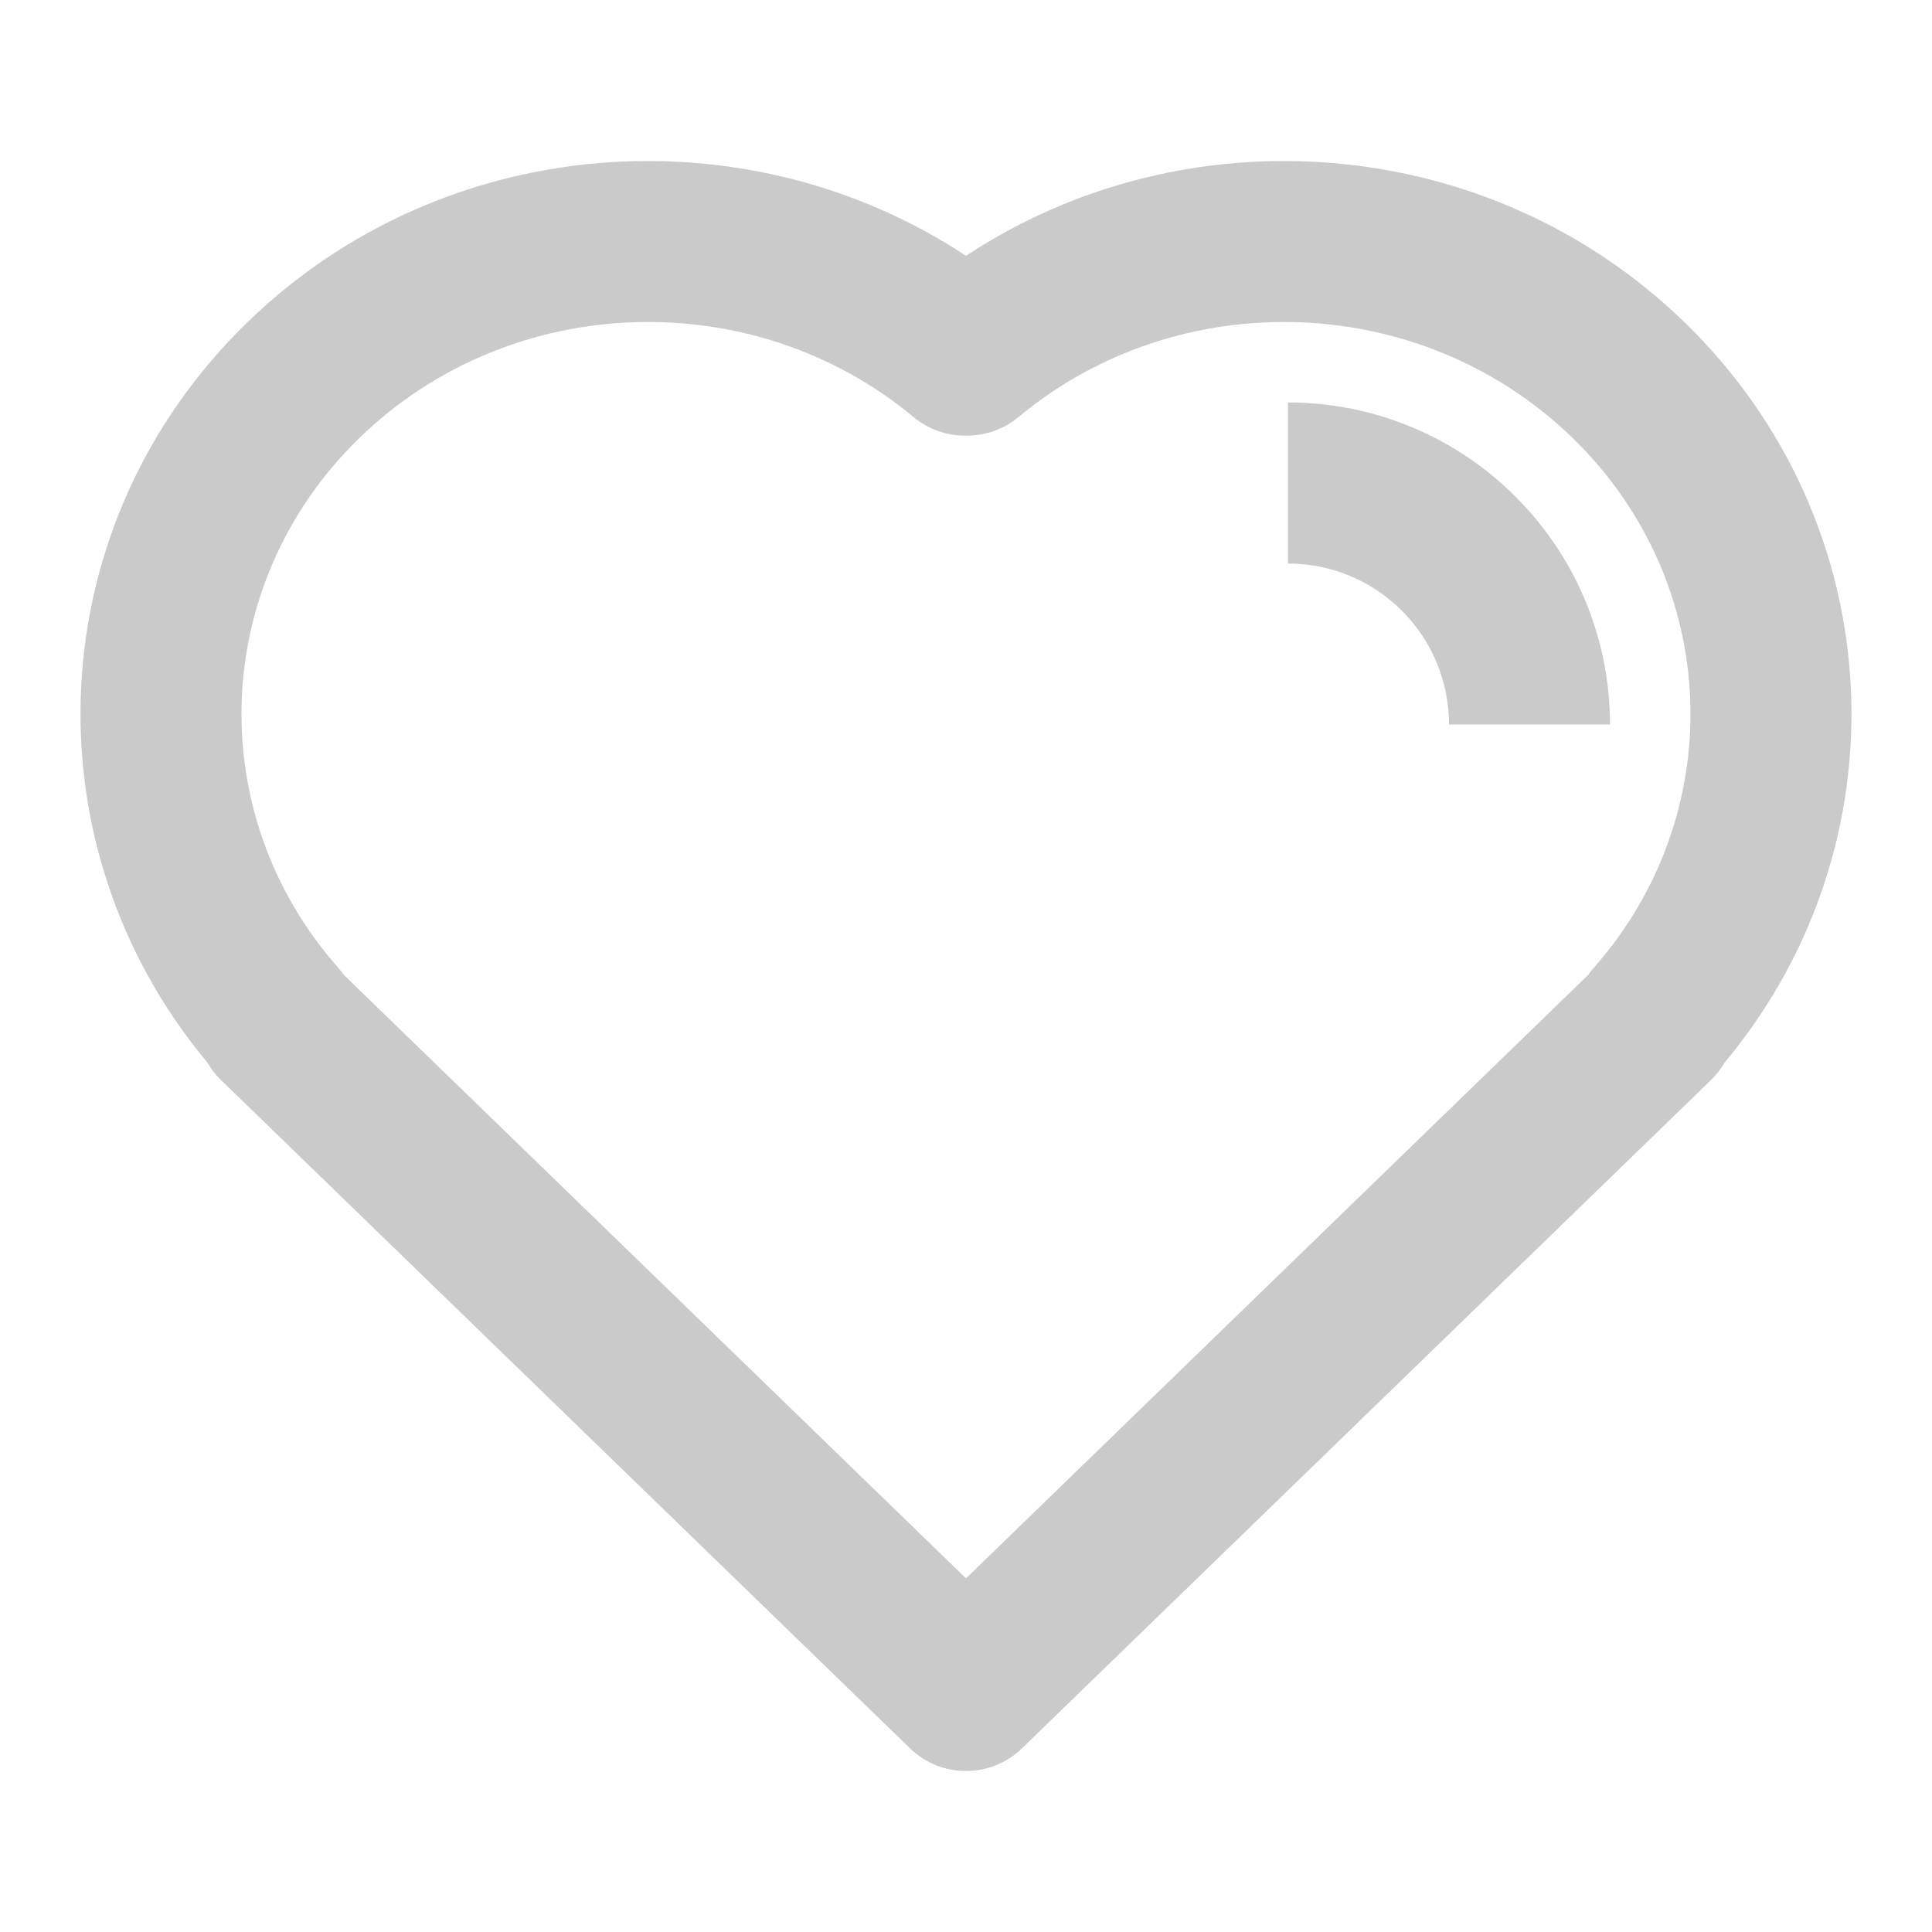
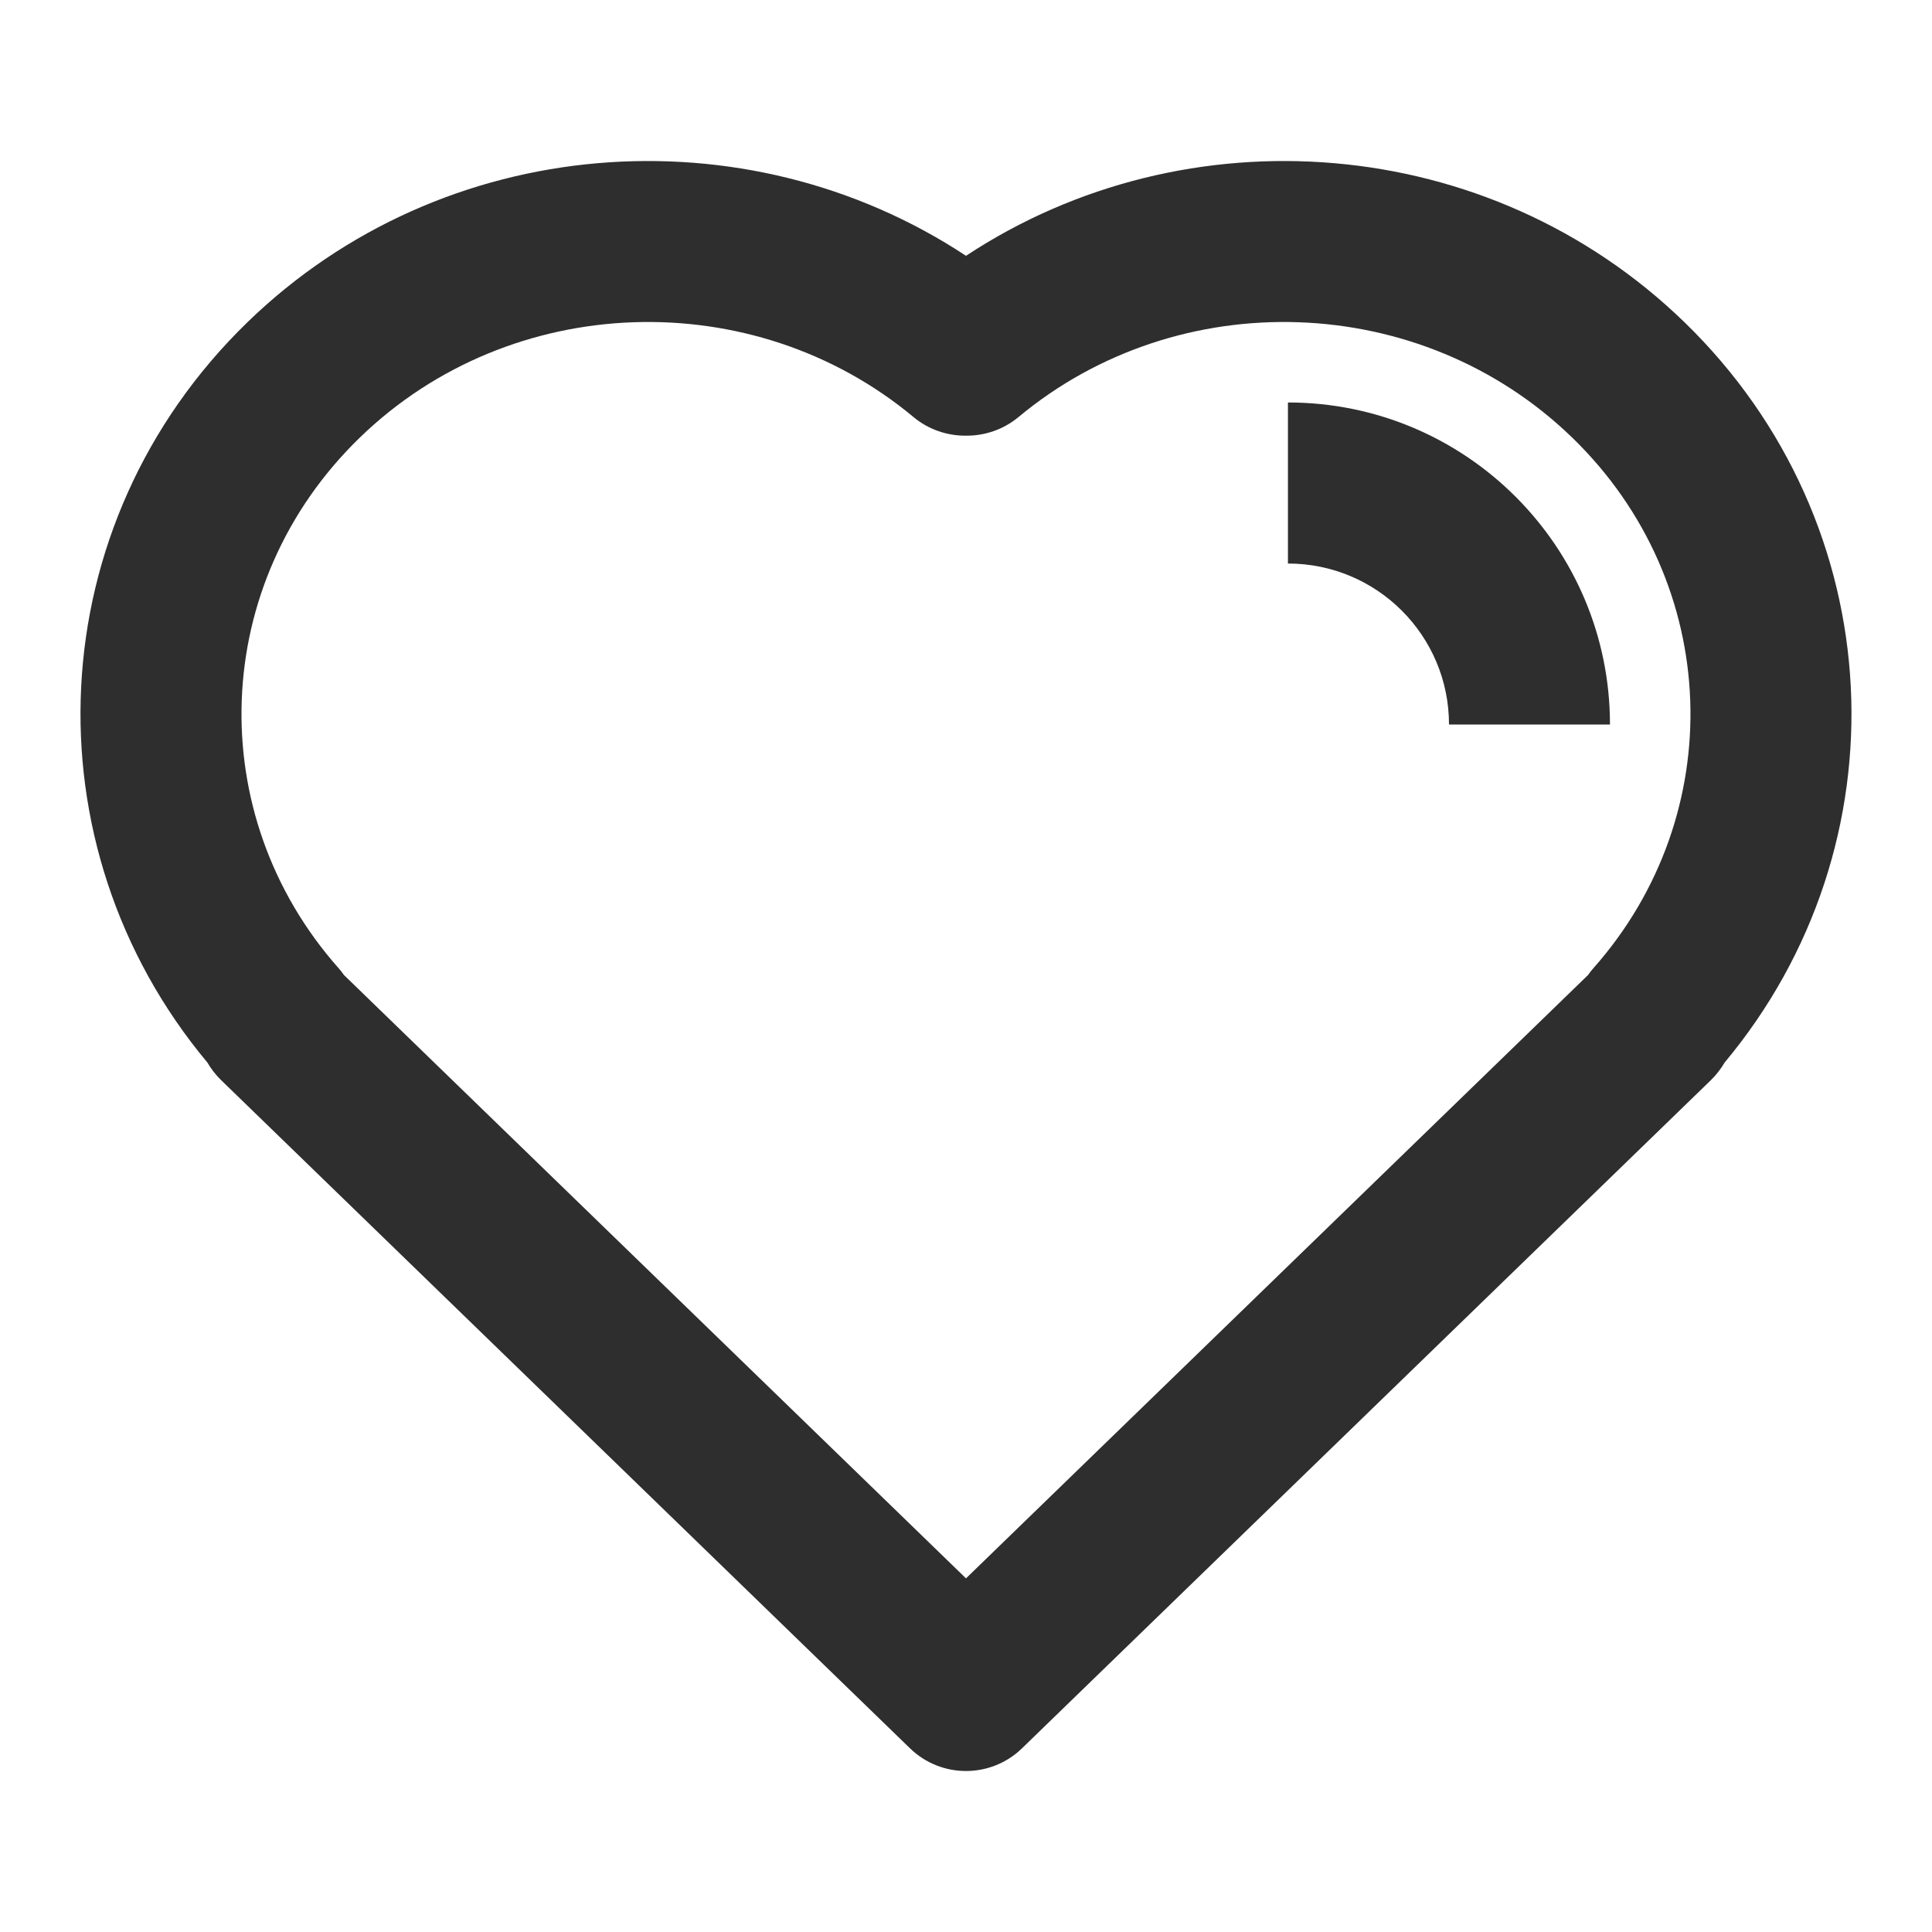
<svg xmlns="http://www.w3.org/2000/svg" width="22" height="22" viewBox="0 0 22 22" fill="none">
-   <path fill-rule="evenodd" clip-rule="evenodd" d="M17.904 4.984C16.179 3.311 13.421 3.23 11.598 4.749C11.424 4.893 11.211 4.963 11 4.961C10.788 4.963 10.575 4.893 10.402 4.749C8.579 3.23 5.82 3.311 4.096 4.984C2.385 6.644 2.306 9.275 3.854 11.023C3.877 11.049 3.898 11.075 3.917 11.103L11 17.973L18.083 11.103C18.102 11.075 18.123 11.049 18.146 11.023C19.693 9.275 19.615 6.644 17.904 4.984ZM19.638 12.1C21.708 9.621 21.553 5.97 19.18 3.668C16.951 1.506 13.51 1.256 11 2.913C8.49 1.256 5.048 1.506 2.819 3.668C0.446 5.97 0.292 9.621 2.362 12.1C2.404 12.172 2.456 12.24 2.518 12.3L10.362 19.908C10.717 20.253 11.283 20.253 11.638 19.908L19.482 12.3C19.543 12.24 19.596 12.172 19.638 12.1Z" fill="#2E2E2E" fill-opacity="0.25" />
-   <path fill-rule="evenodd" clip-rule="evenodd" d="M16.5 8.25C16.5 7.237 15.679 6.417 14.666 6.417V4.583C16.692 4.583 18.333 6.225 18.333 8.25H16.5Z" fill="#2E2E2E" fill-opacity="0.25" />
+   <path fill-rule="evenodd" clip-rule="evenodd" d="M17.904 4.984C16.179 3.311 13.421 3.23 11.598 4.749C11.424 4.893 11.211 4.963 11 4.961C10.788 4.963 10.575 4.893 10.402 4.749C8.579 3.23 5.82 3.311 4.096 4.984C2.385 6.644 2.306 9.275 3.854 11.023C3.877 11.049 3.898 11.075 3.917 11.103L11 17.973L18.083 11.103C18.102 11.075 18.123 11.049 18.146 11.023C19.693 9.275 19.615 6.644 17.904 4.984ZM19.638 12.1C21.708 9.621 21.553 5.97 19.18 3.668C16.951 1.506 13.51 1.256 11 2.913C8.49 1.256 5.048 1.506 2.819 3.668C0.446 5.97 0.292 9.621 2.362 12.1C2.404 12.172 2.456 12.24 2.518 12.3L10.362 19.908C10.717 20.253 11.283 20.253 11.638 19.908L19.482 12.3C19.543 12.24 19.596 12.172 19.638 12.1Z" fill="#2E2E2E" fill-opacity="1.0" />
+   <path fill-rule="evenodd" clip-rule="evenodd" d="M16.5 8.25C16.5 7.237 15.679 6.417 14.666 6.417V4.583C16.692 4.583 18.333 6.225 18.333 8.25H16.5Z" fill="#2E2E2E" fill-opacity="1.0" />
</svg>
